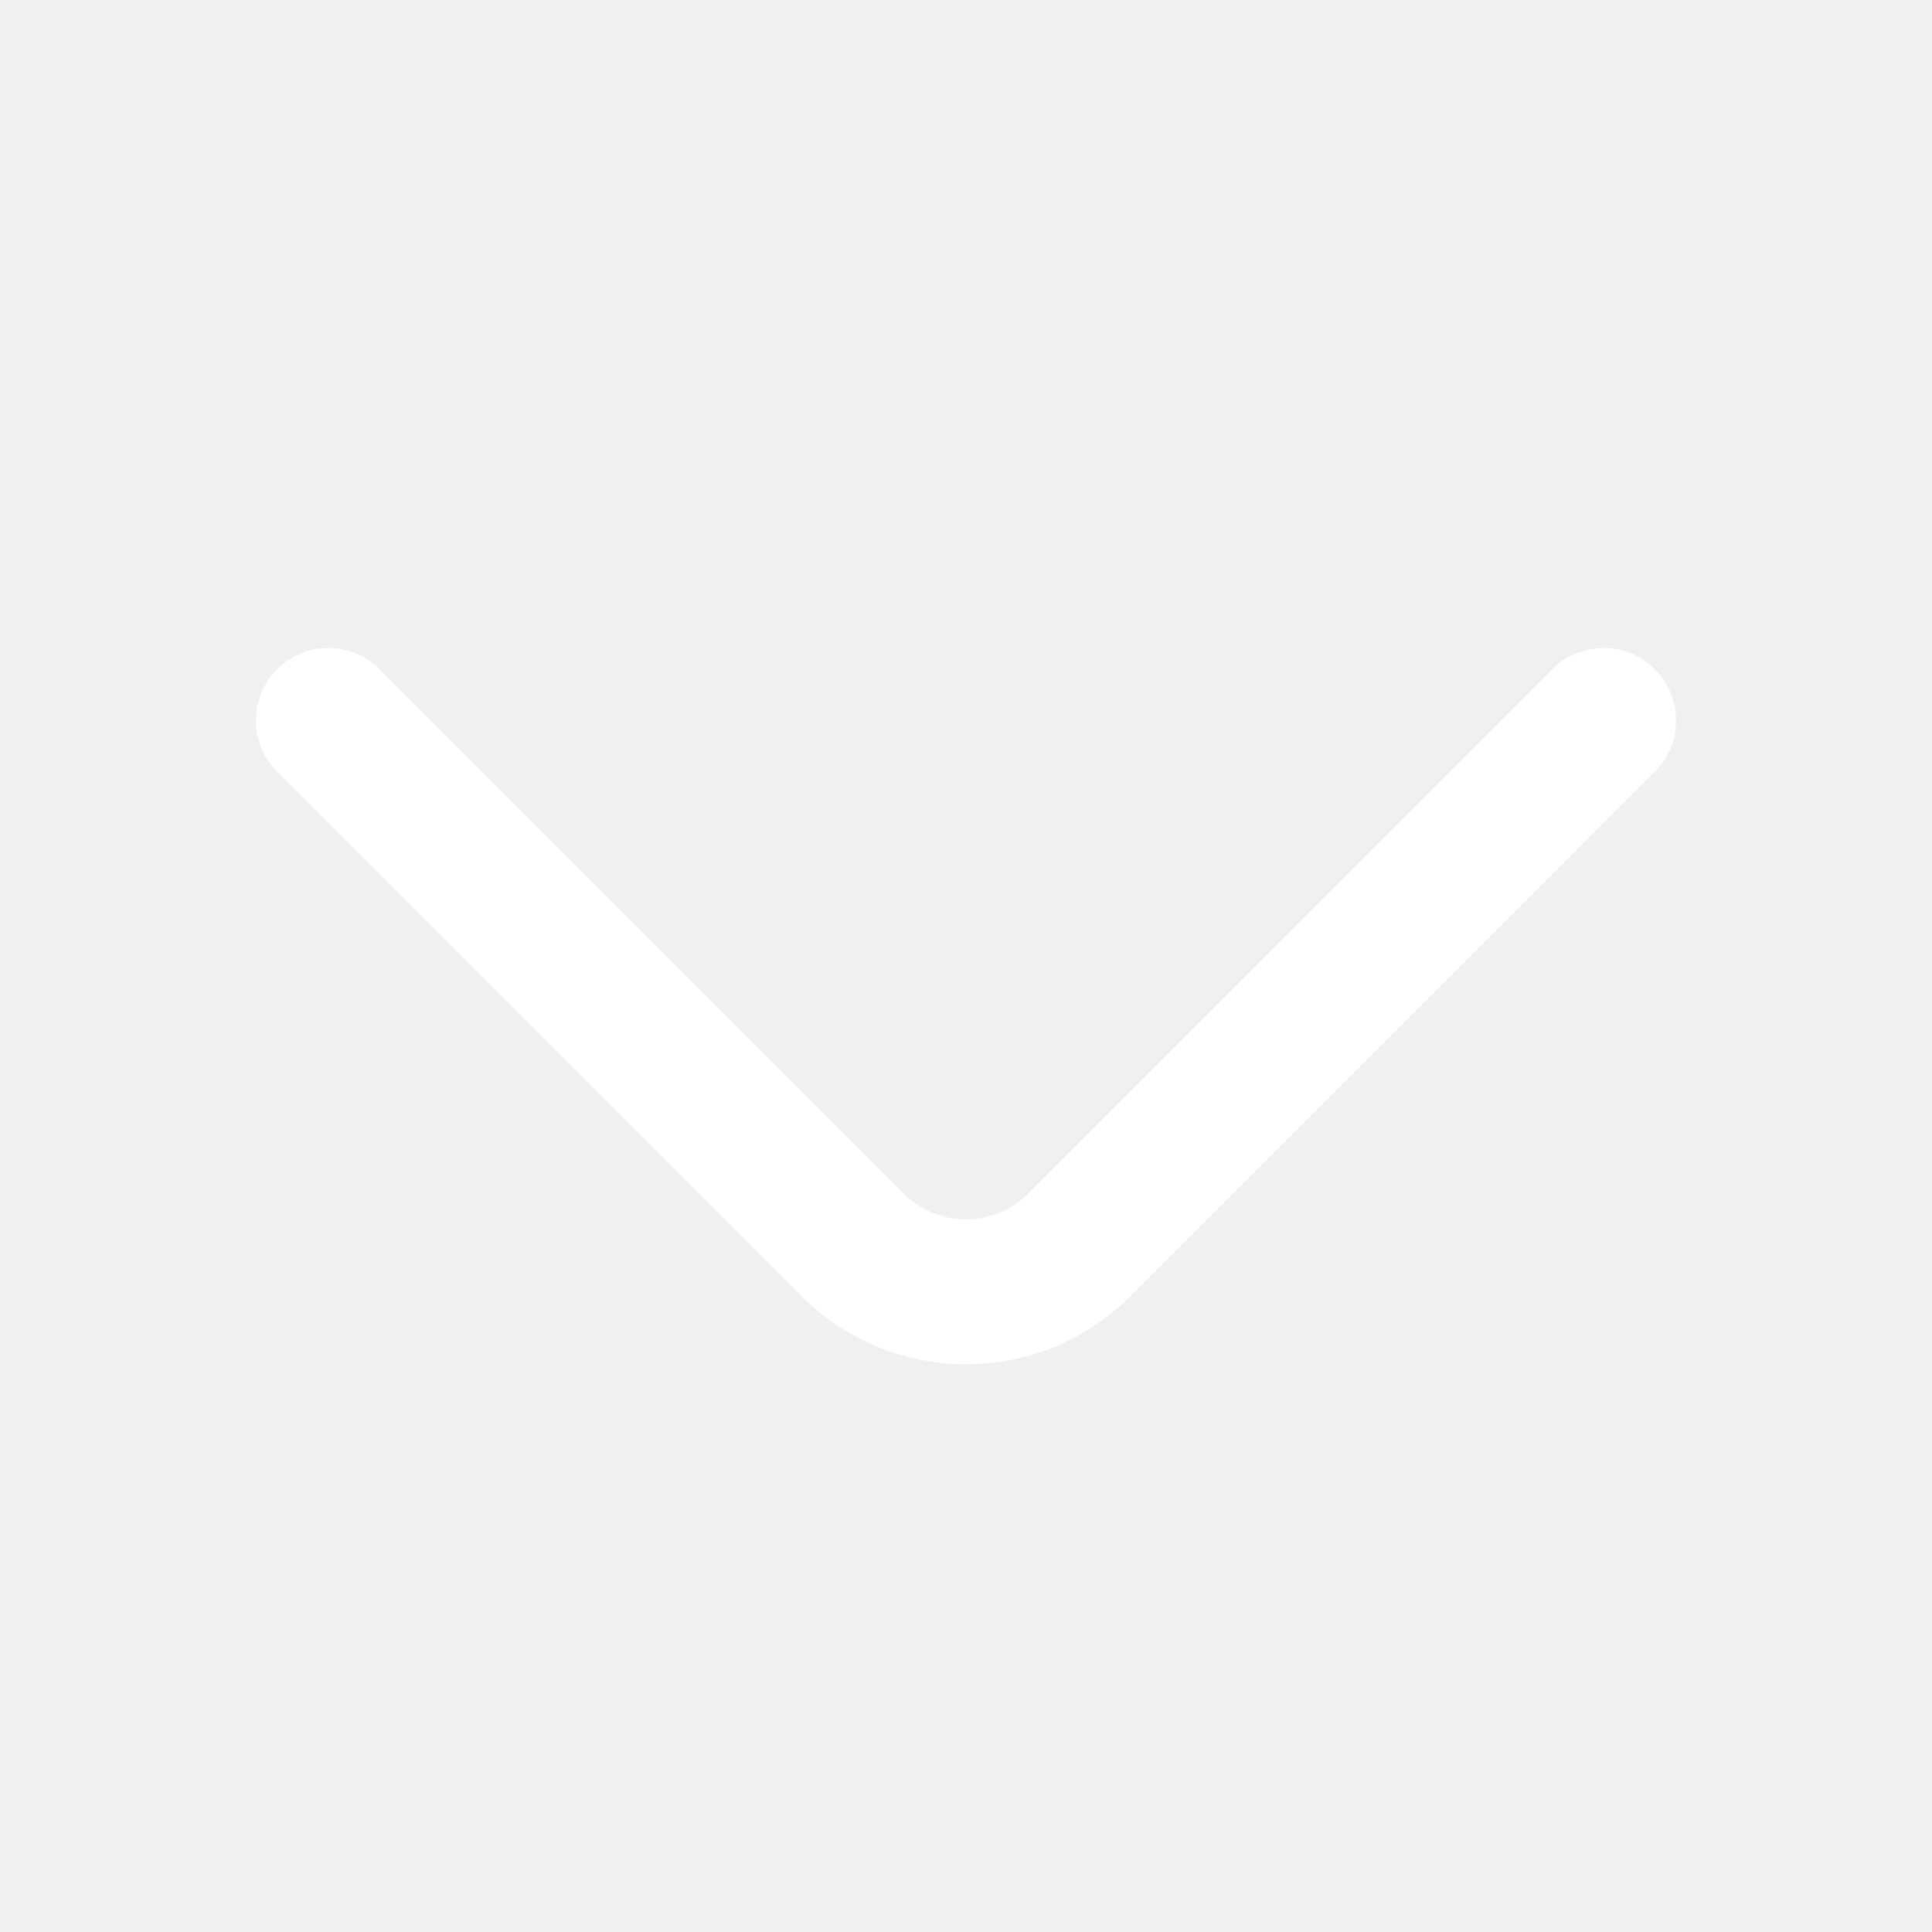
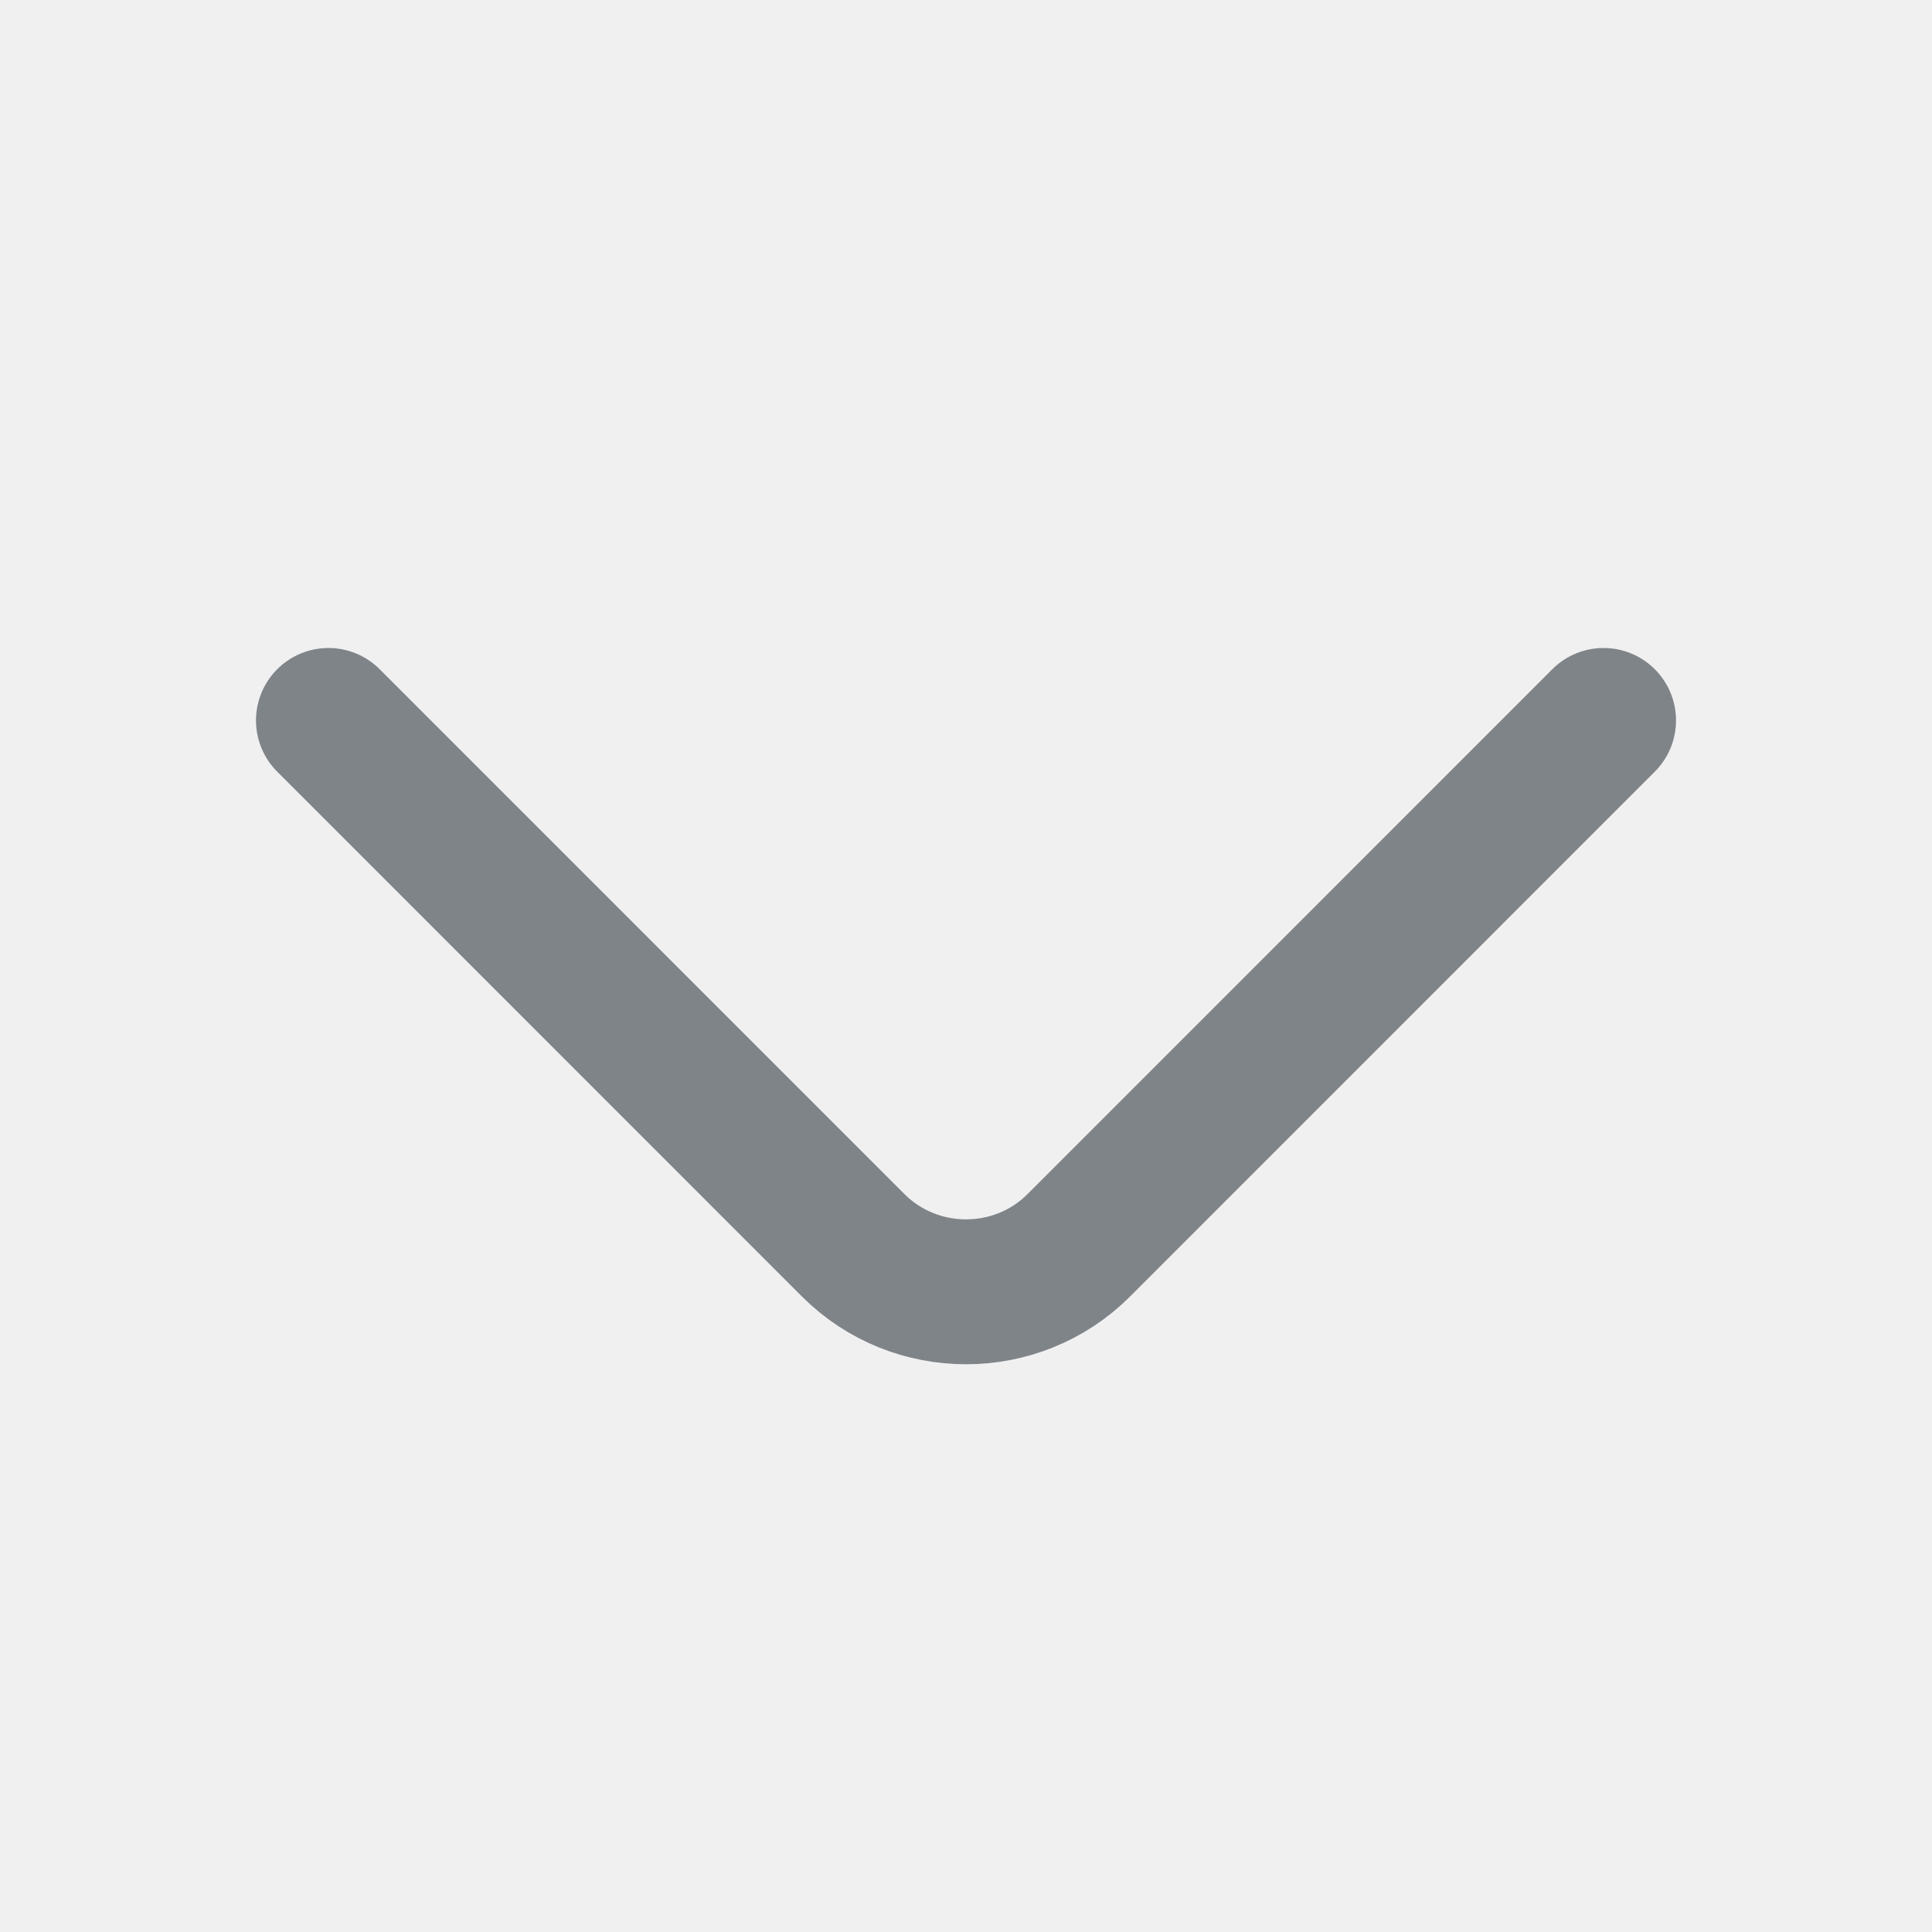
<svg xmlns="http://www.w3.org/2000/svg" width="20" height="20" viewBox="0 0 20 20" fill="none">
-   <path d="M16.6 7.458L11.167 12.892C10.525 13.533 9.475 13.533 8.833 12.892L3.4 7.458" stroke="white" stroke-width="1.5" stroke-miterlimit="10" stroke-linecap="round" stroke-linejoin="round" />
+   <path d="M16.6 7.458L11.167 12.892C10.525 13.533 9.475 13.533 8.833 12.892L3.4 7.458" stroke="#7F8489" stroke-width="1.5" stroke-miterlimit="10" stroke-linecap="round" stroke-linejoin="round" />
</svg>
